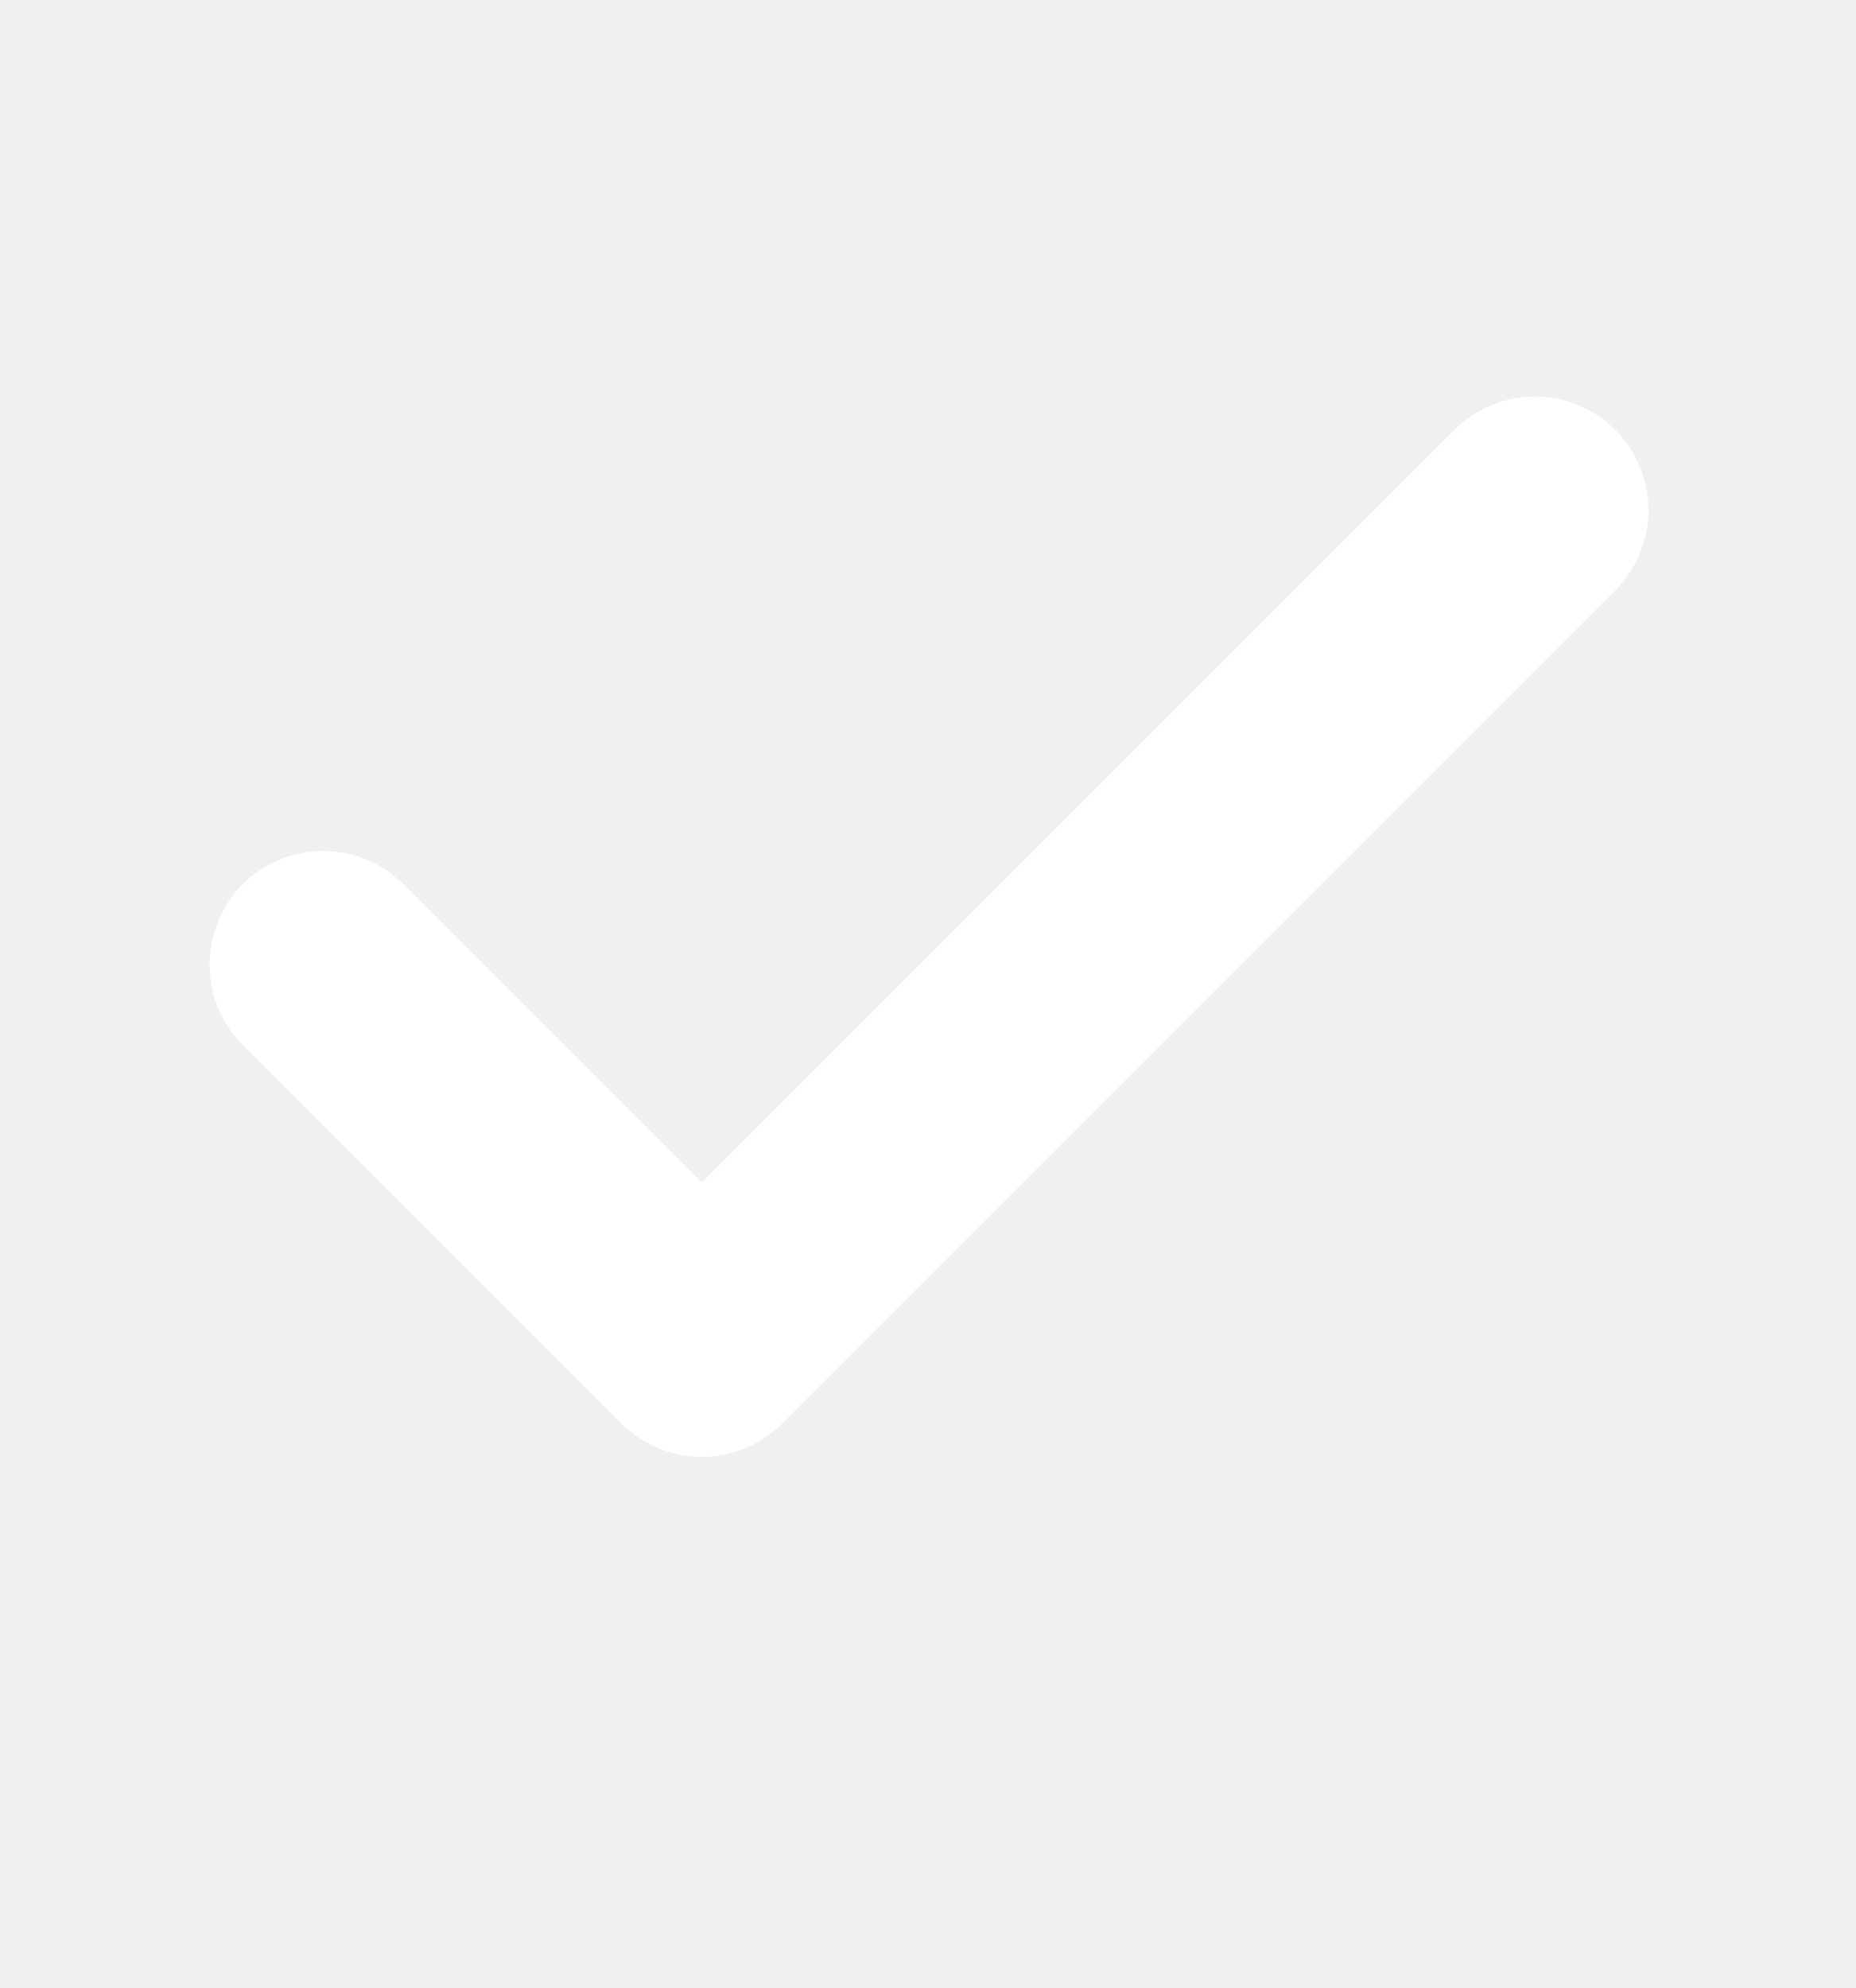
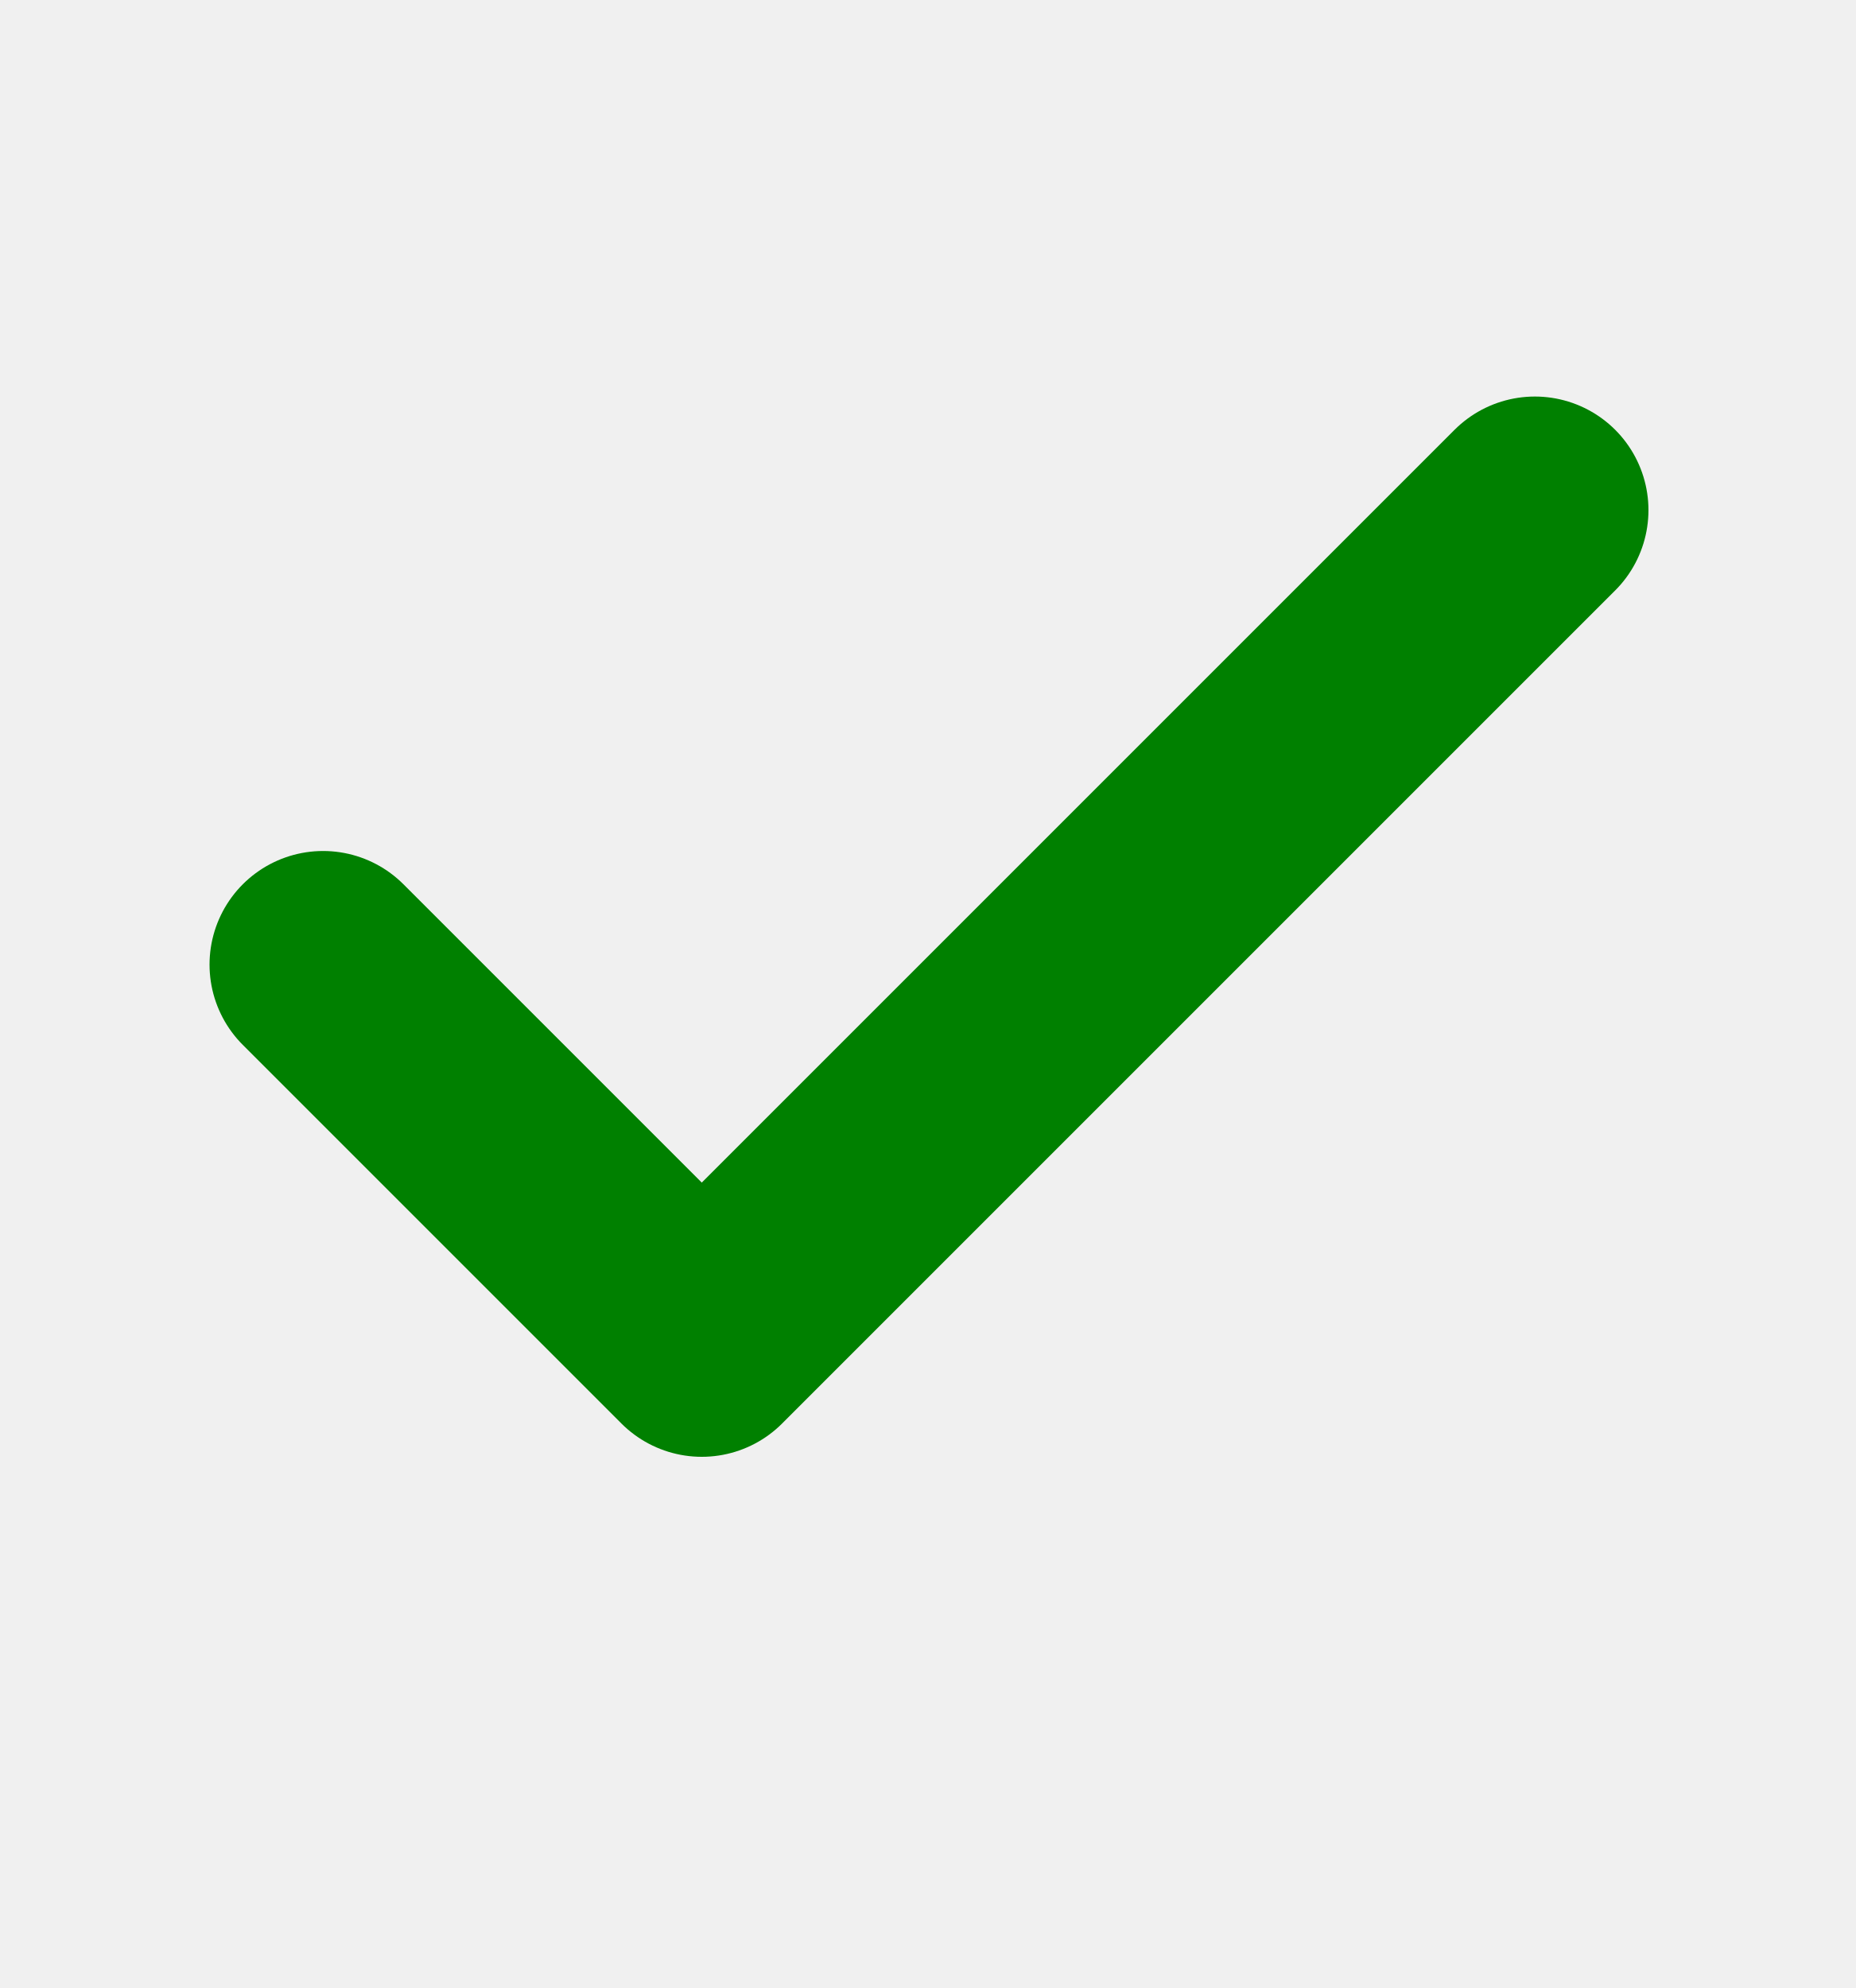
<svg xmlns="http://www.w3.org/2000/svg" width="14" height="15" viewBox="0 0 14 15" fill="none">
-   <path d="M11.581 3.849L5.295 10.135L2.438 7.278" stroke="white" stroke-width="1.714" stroke-linecap="round" stroke-linejoin="round" />
+   <path d="M11.581 3.849L5.295 10.135L2.438 7.278" stroke="green" stroke-width="1.714" stroke-linecap="round" stroke-linejoin="round" />
</svg>
